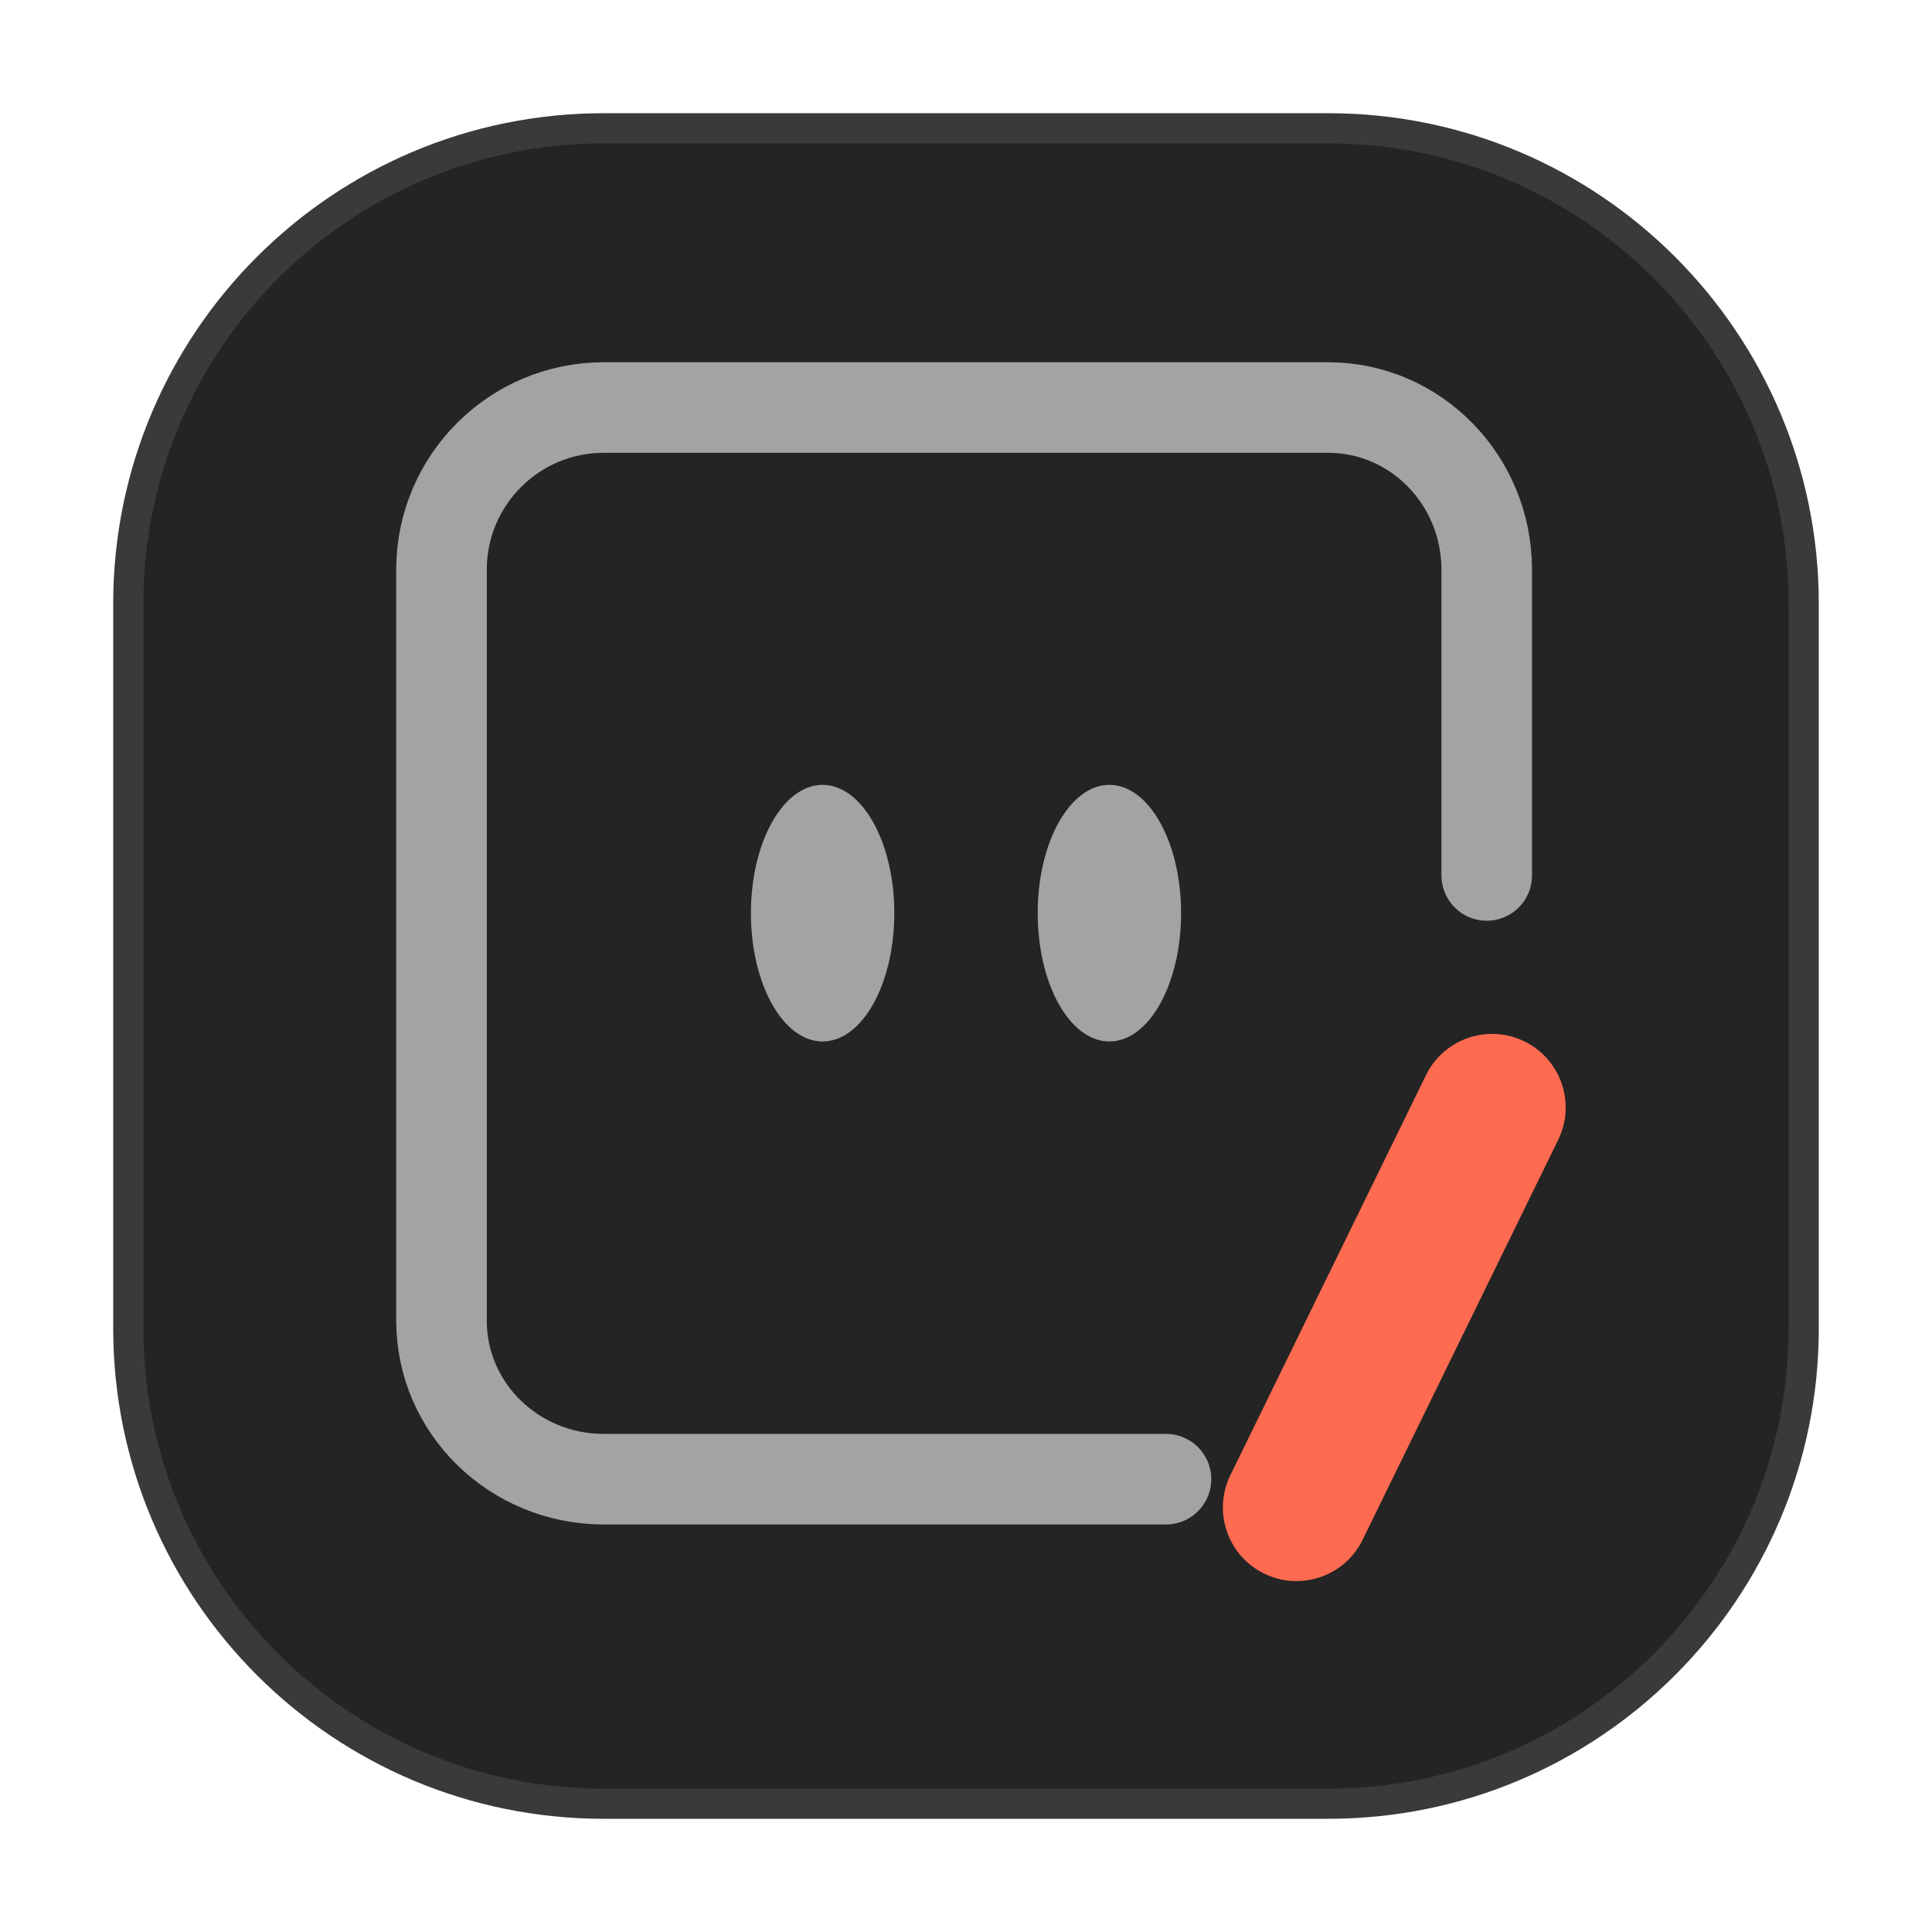
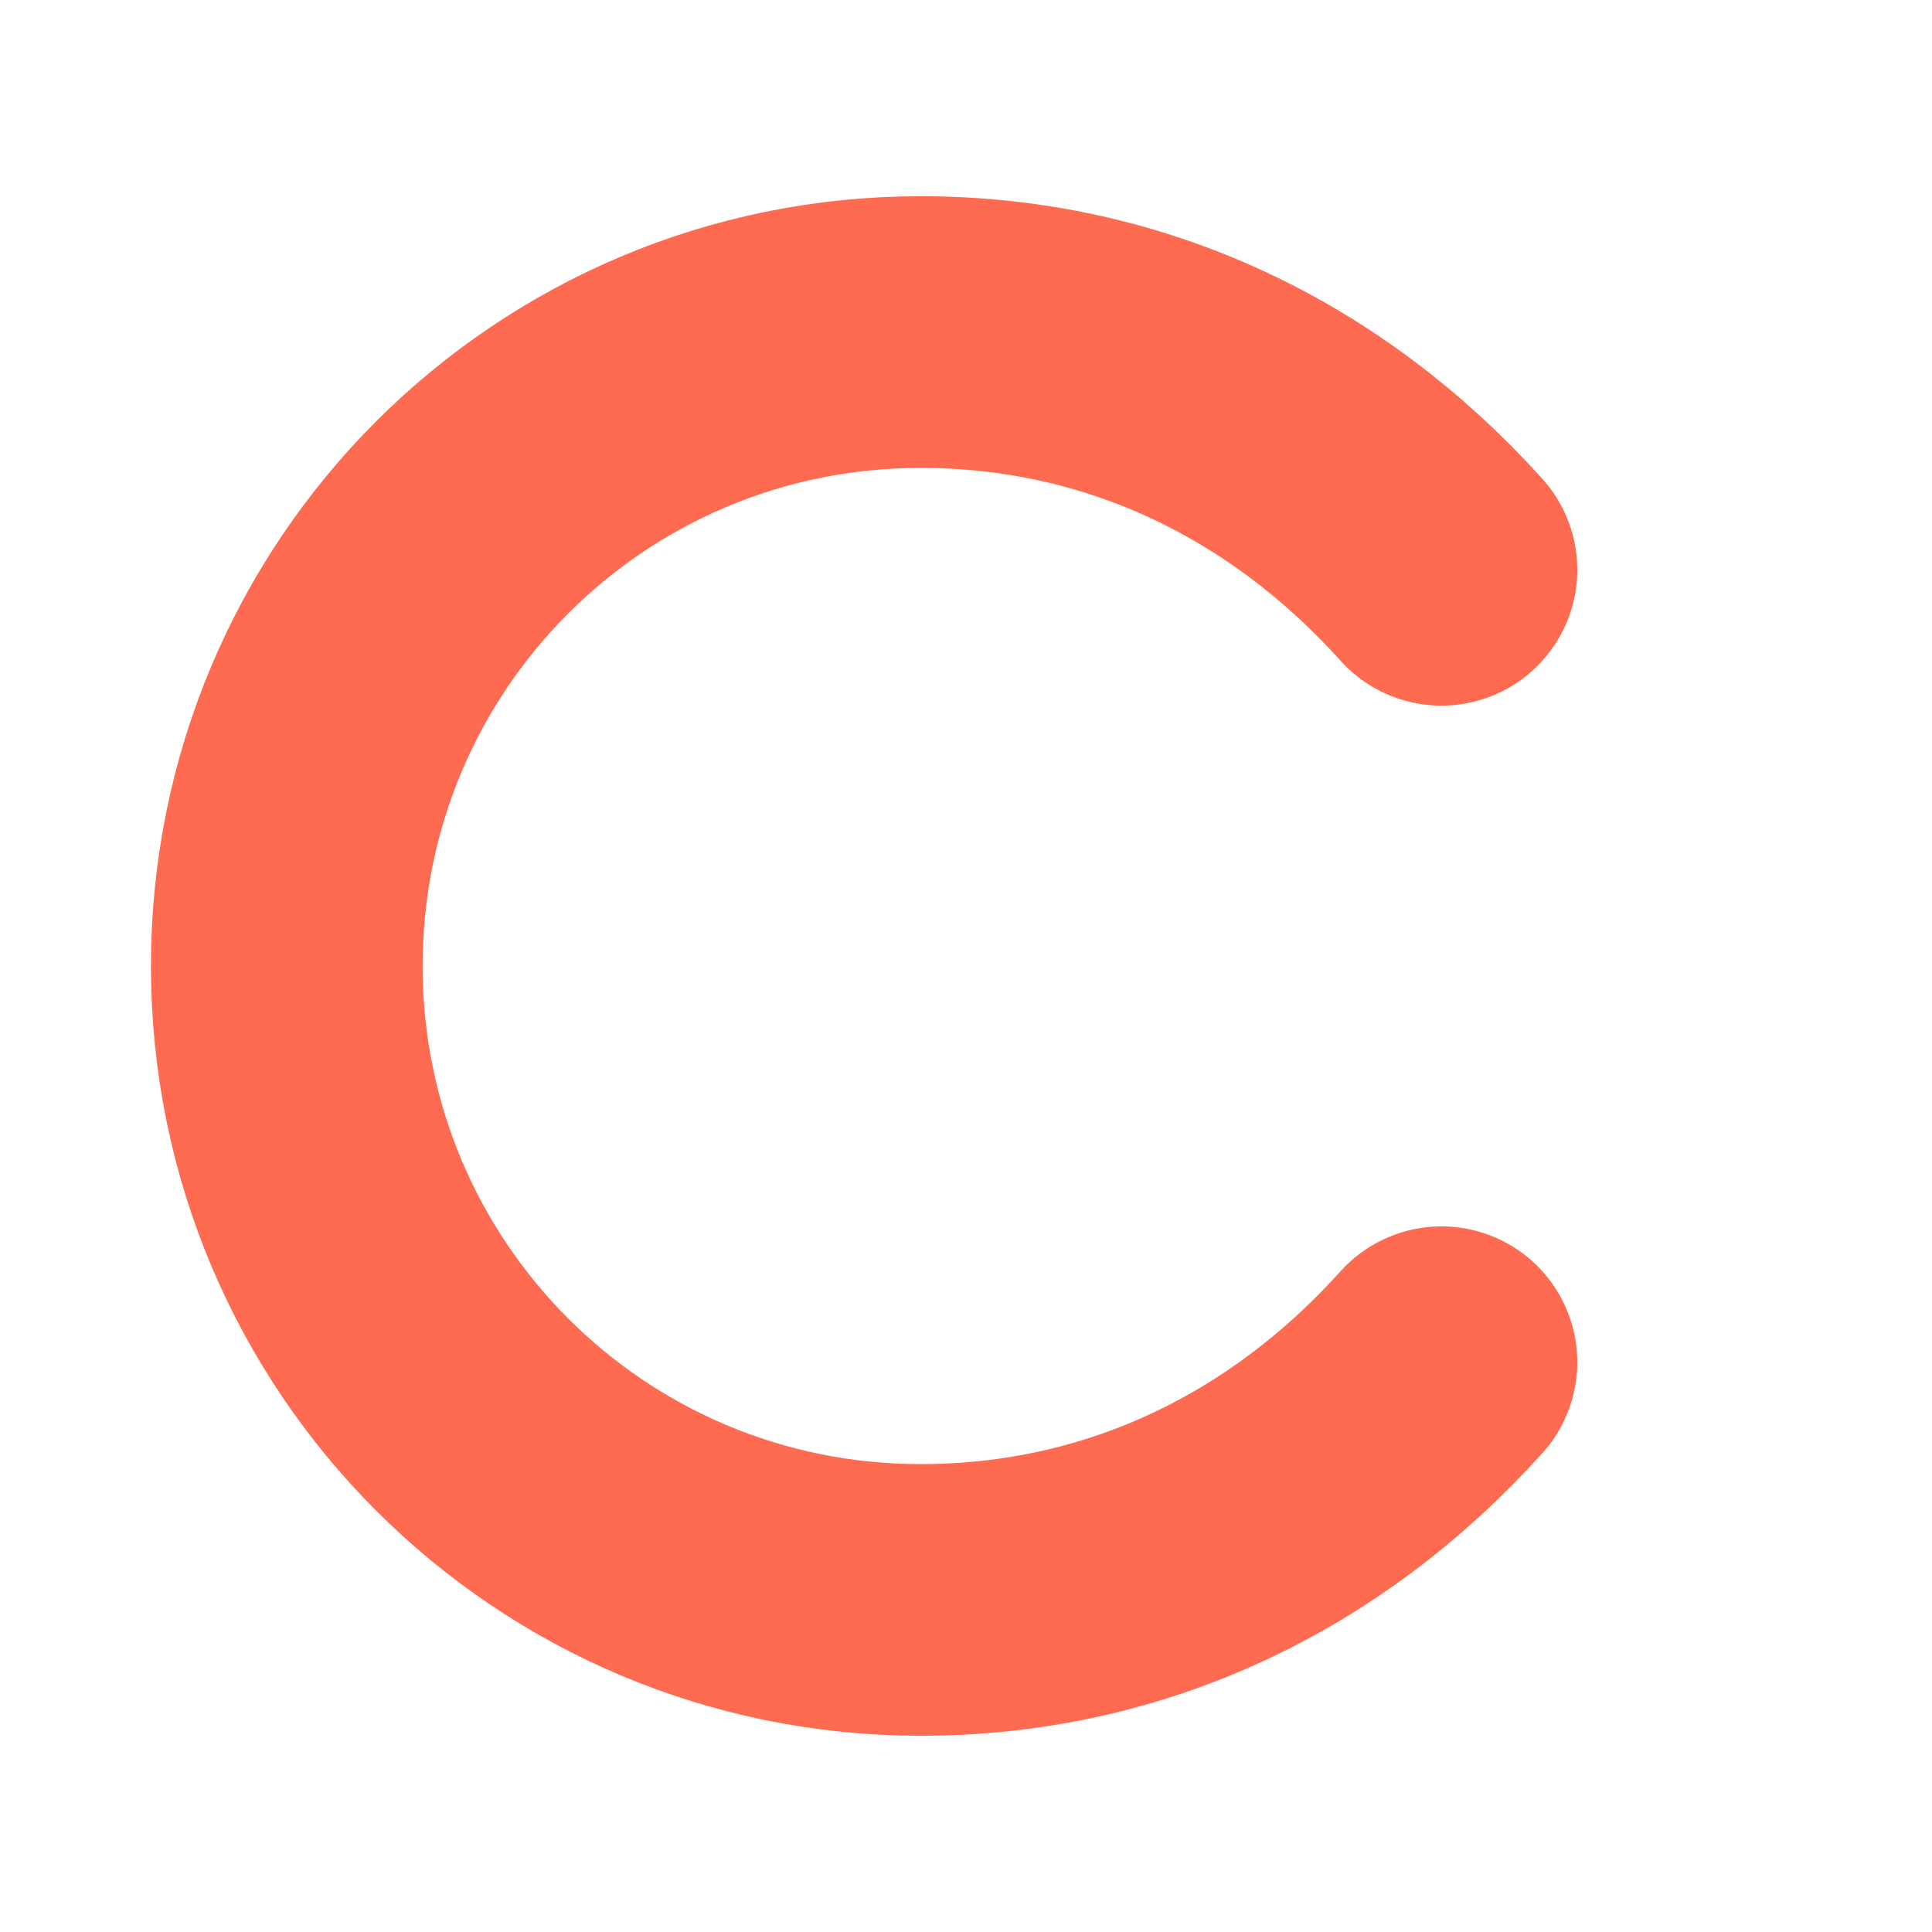
- <svg xmlns="http://www.w3.org/2000/svg" viewBox="0 0 512 512" width="512" height="512" role="img" aria-label="Clash logo">
-   <rect x="34" y="34" width="444" height="444" rx="126" fill="#242424" stroke="#3A3A3A" stroke-width="8" />
-   <path d="M 394 232        L 394 151        A 42 43 0 0 0 352 108        L 160 108        A 43 43 0 0 0 117 151        L 117 350        A 43 42 0 0 0 160 392        L 309 392" fill="none" stroke="#A3A3A3" stroke-width="24" stroke-linecap="round" stroke-linejoin="round" />
-   <ellipse cx="218" cy="242" rx="19" ry="34" fill="#A3A3A3" />
-   <ellipse cx="294" cy="242" rx="19" ry="34" fill="#A3A3A3" />
-   <rect x="350" y="268" width="39" height="157" rx="19.5" fill="#FF6B50" transform="rotate(26.06 369.5 346.5)" />
+ <svg xmlns="http://www.w3.org/2000/svg" viewBox="0 0 512 512" width="512" height="512" role="img" aria-label="Clash C">
+   <path d="M 382 151 C 346 111 298 88 244 88 C 151 88 76 163 76 256 C 76 349 151 424 244 424 C 298 424 346 401 382 361" fill="none" stroke="#FF6B50" stroke-width="72" stroke-linecap="round" stroke-linejoin="round" />
</svg>
